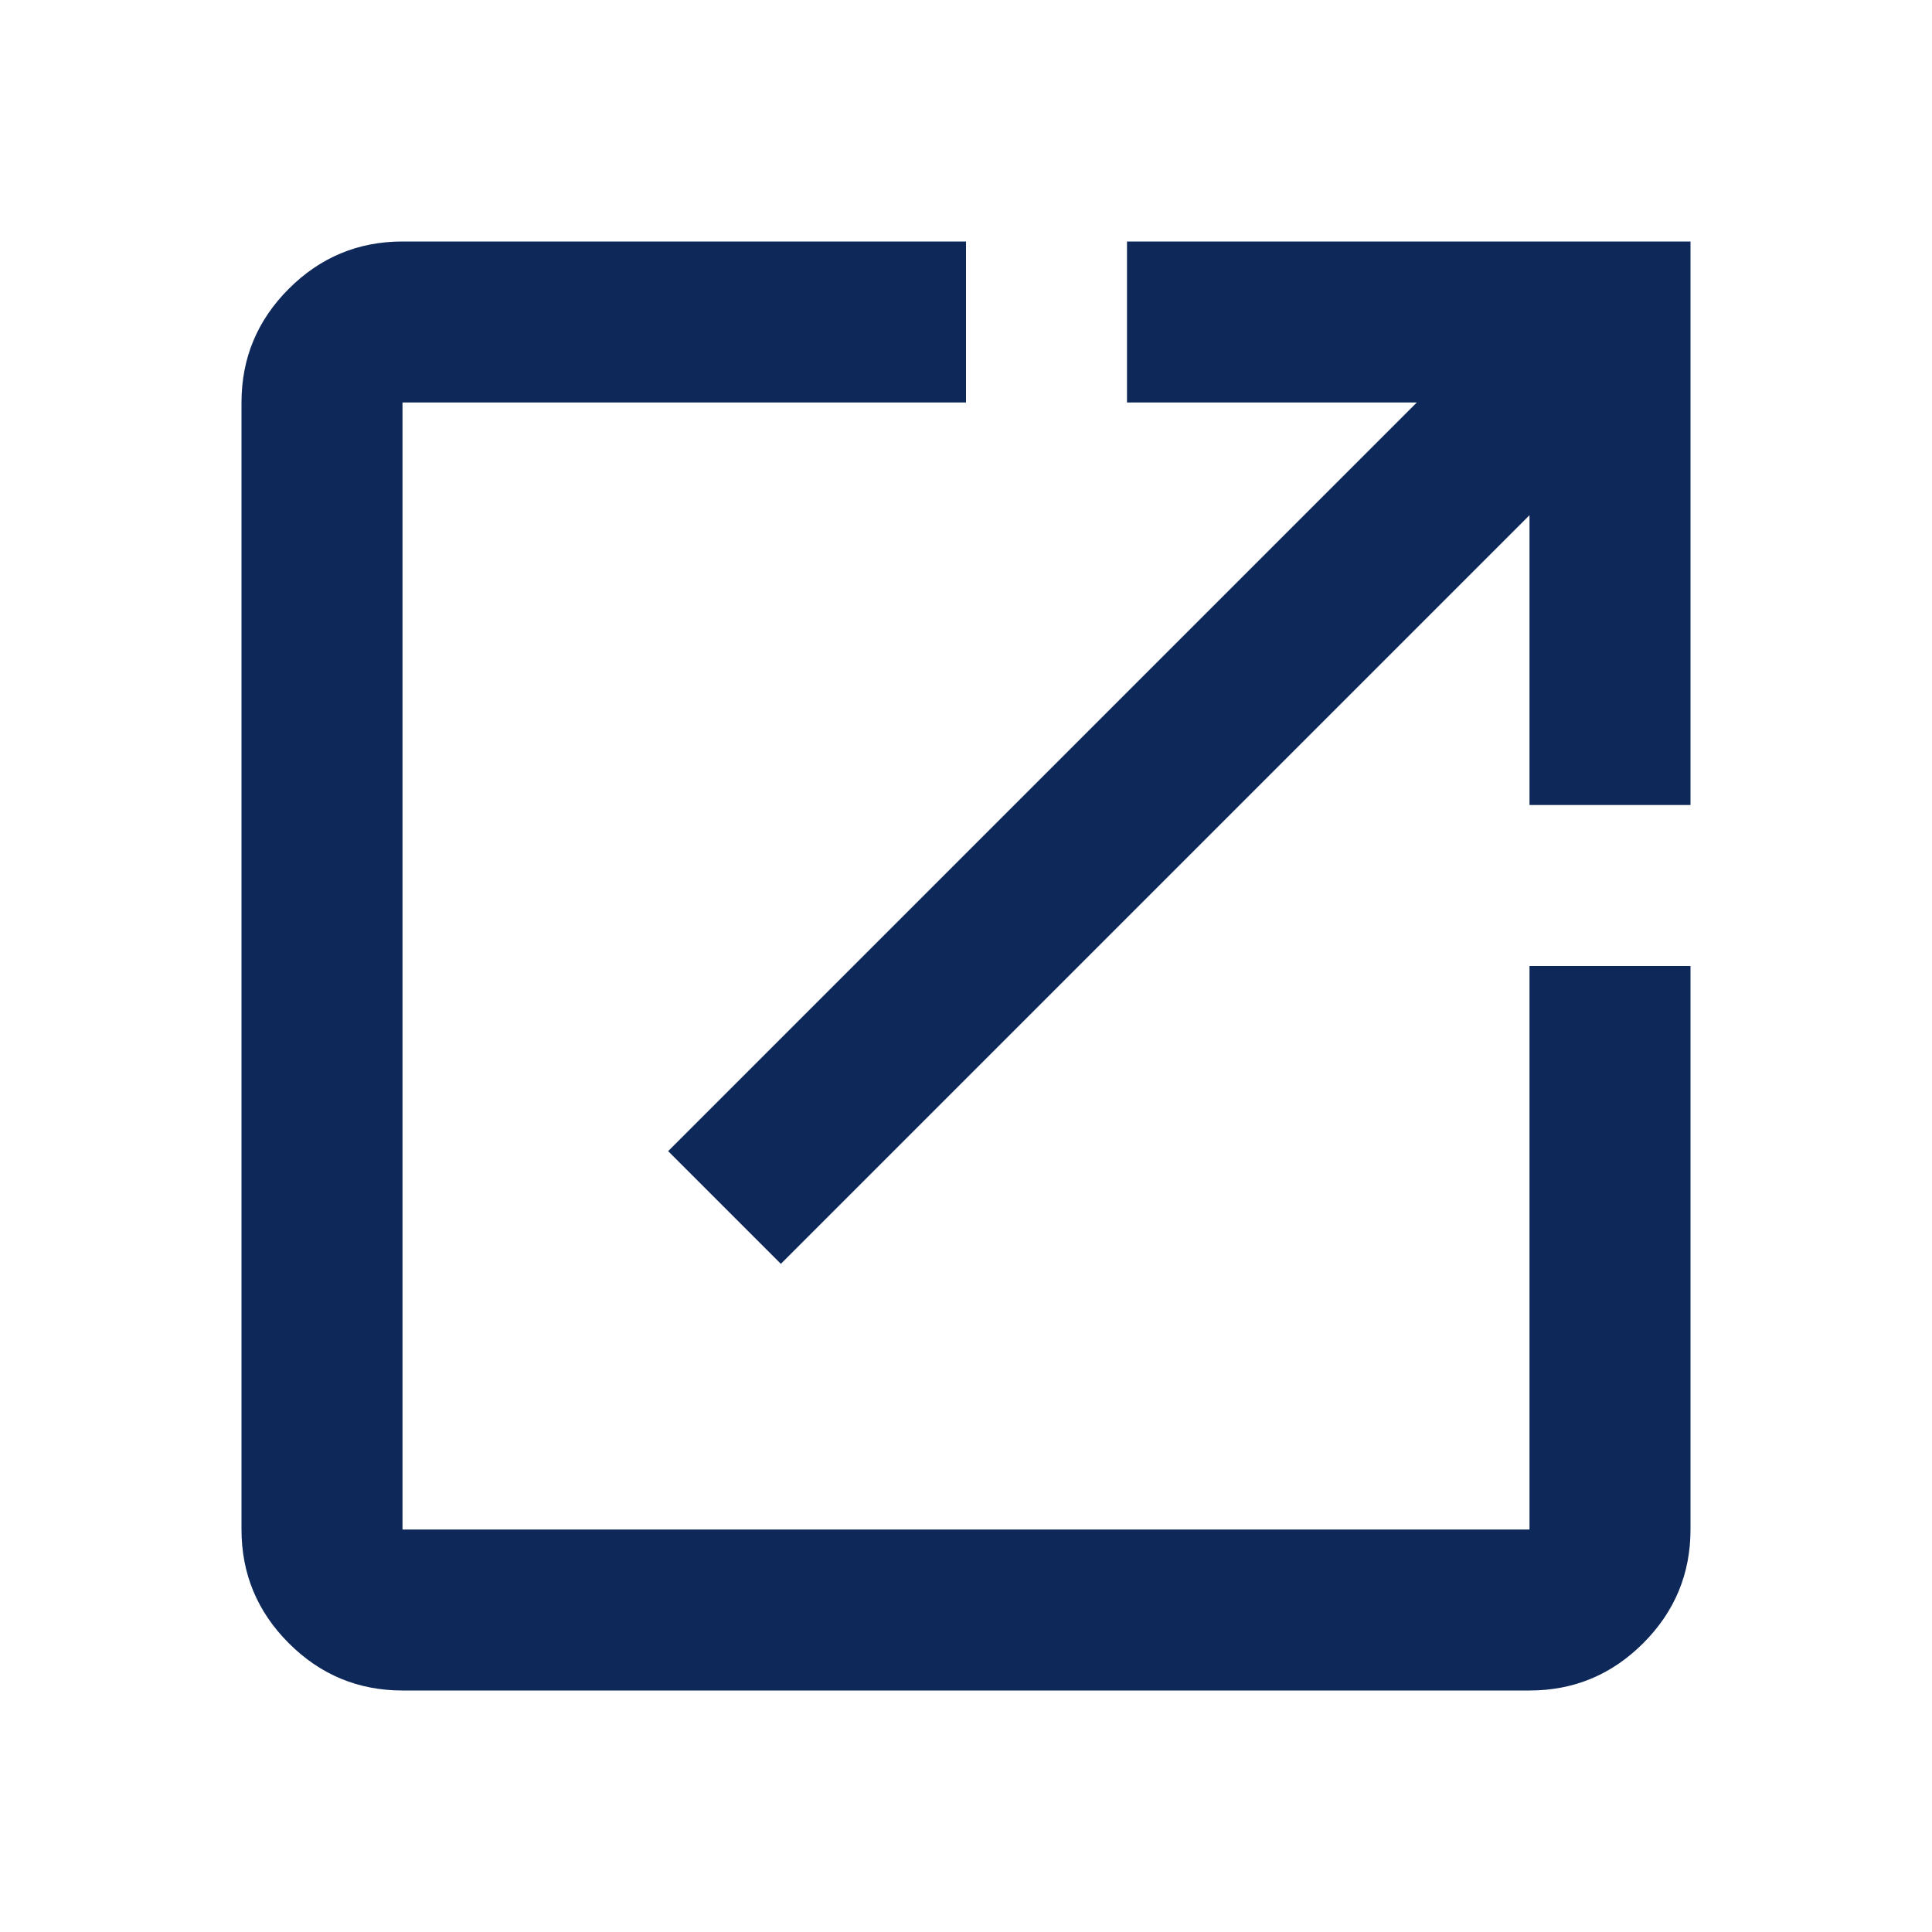
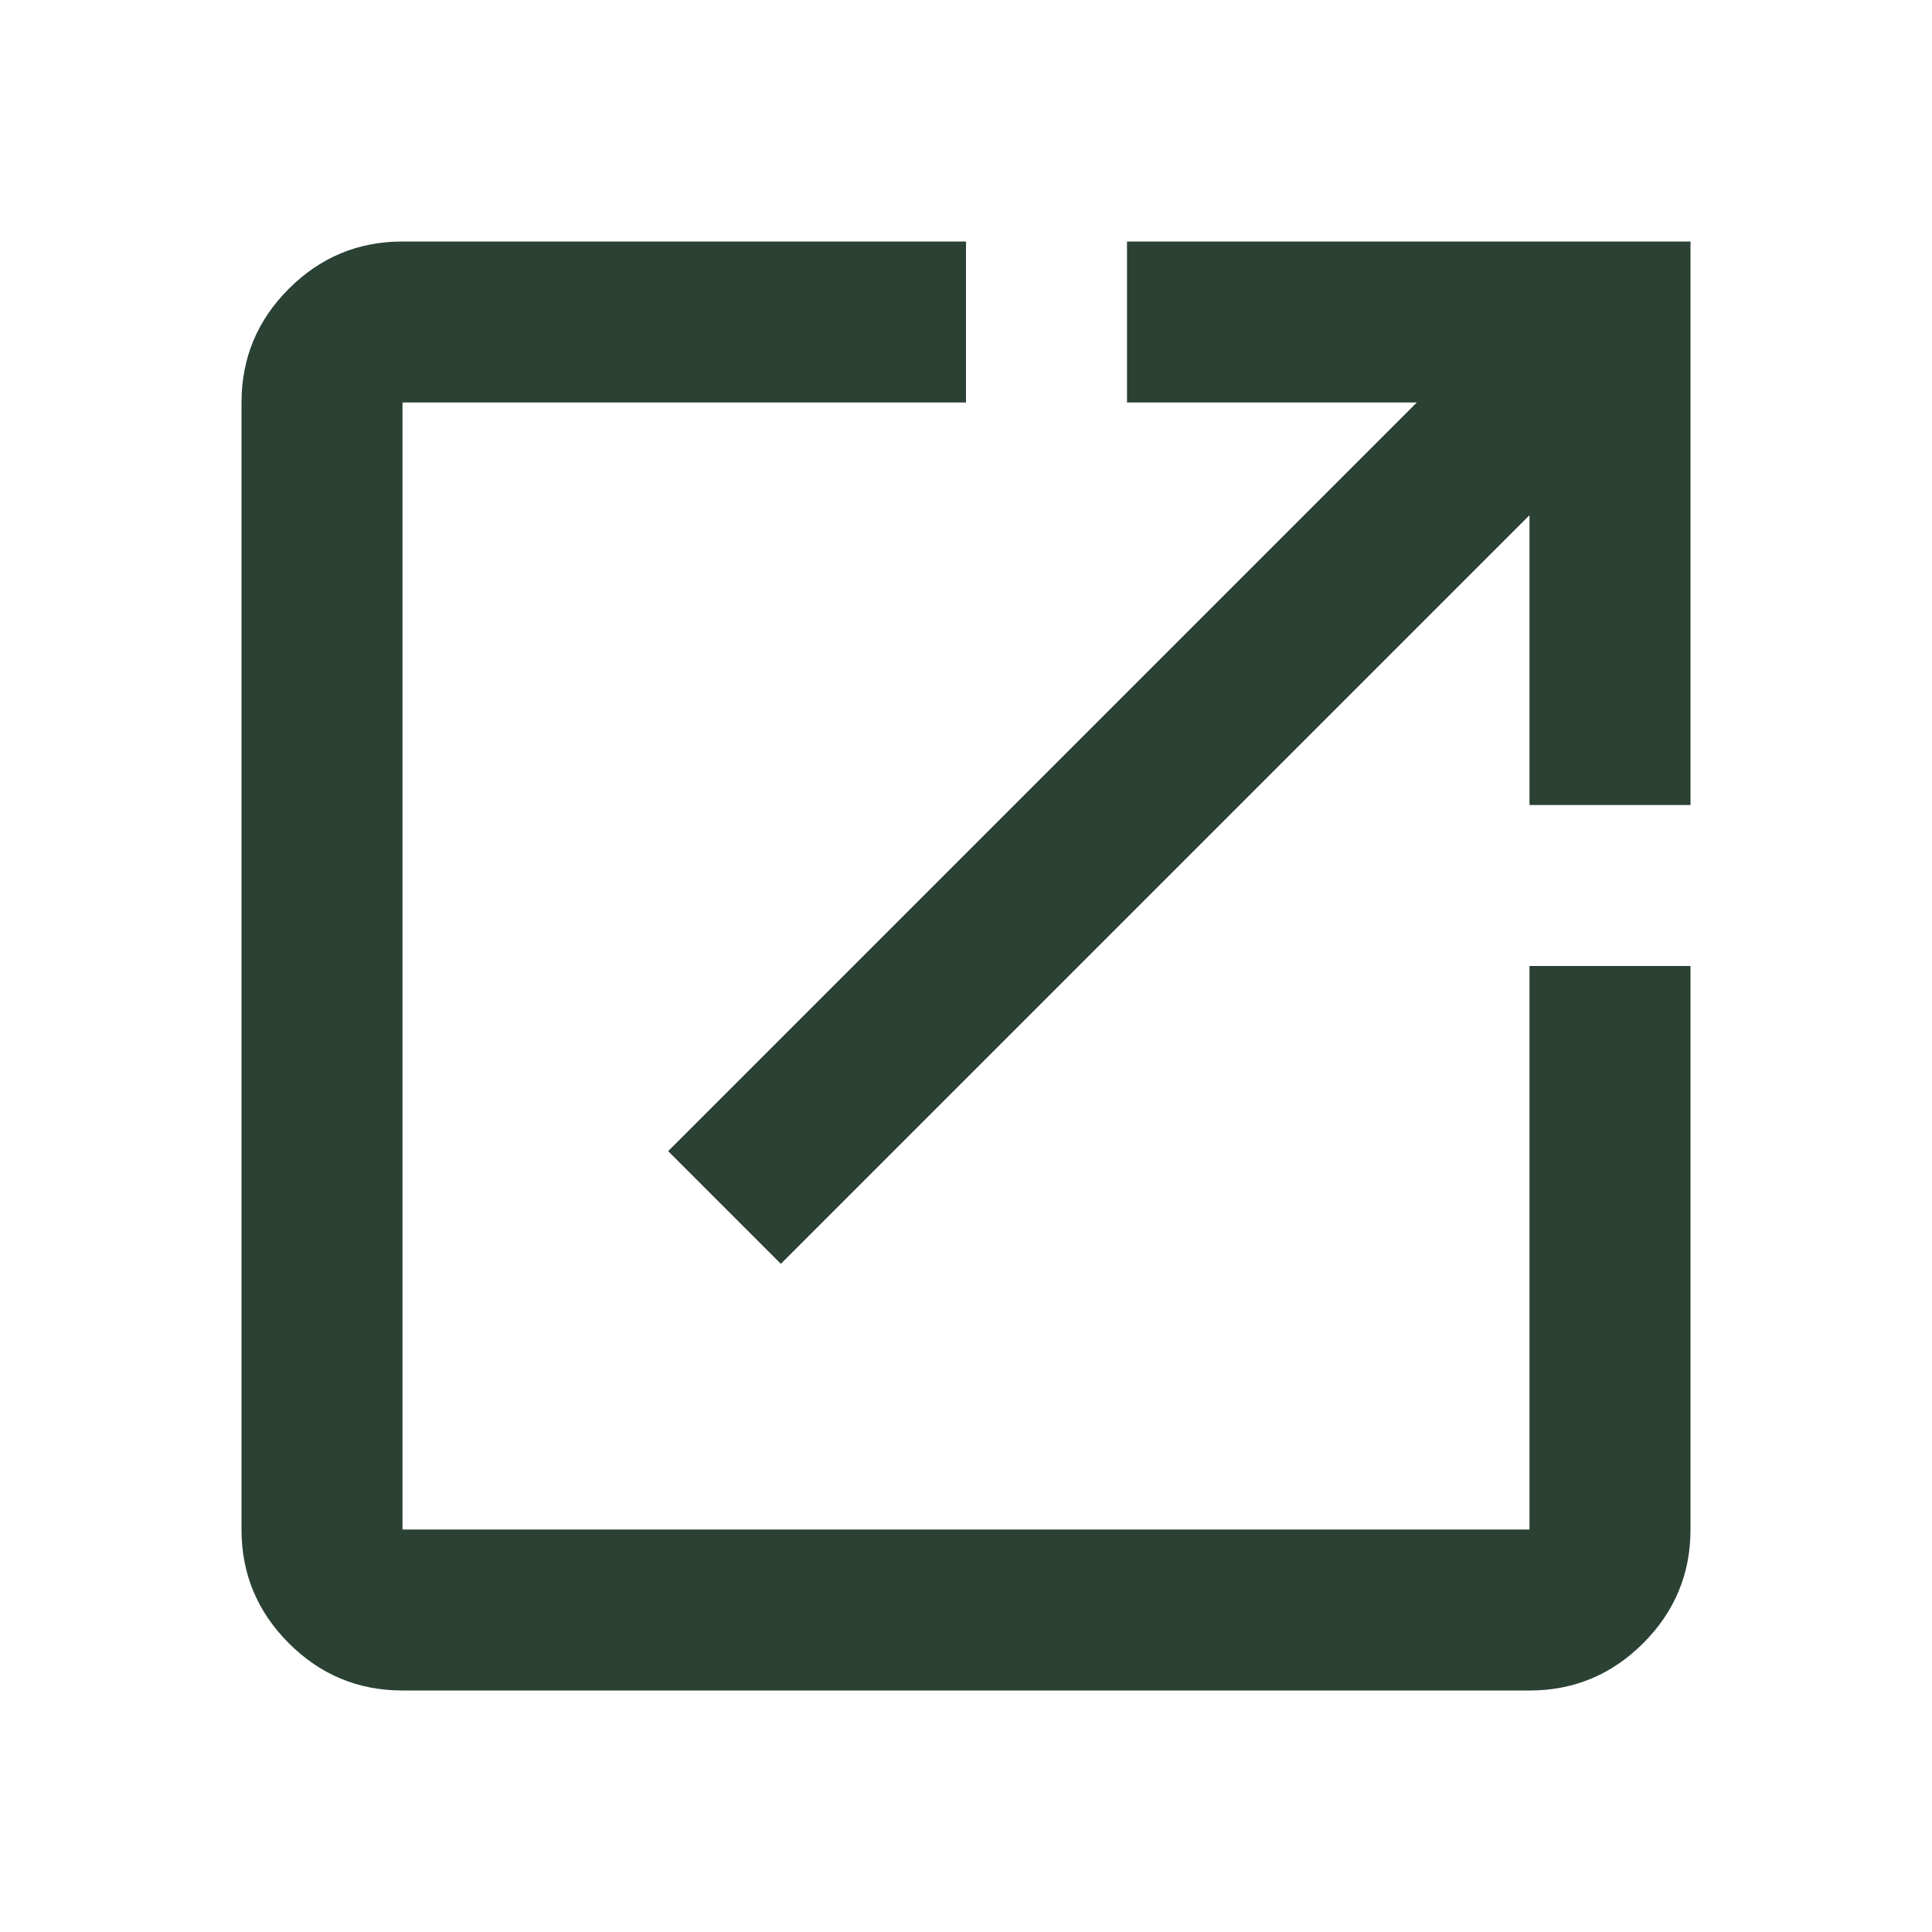
- <svg xmlns="http://www.w3.org/2000/svg" height="24px" viewBox="0 -960 960 960" width="24px" fill="#0D2859">
+ <svg xmlns="http://www.w3.org/2000/svg" height="24px" viewBox="0 -960 960 960" width="24px" fill="#2B4134">
  <path d="M200-120q-33 0-56.5-23.5T120-200v-560q0-33 23.5-56.5T200-840h280v80H200v560h560v-280h80v280q0 33-23.5 56.5T760-120H200Zm188-212-56-56 372-372H560v-80h280v280h-80v-144L388-332Z" />
</svg>
